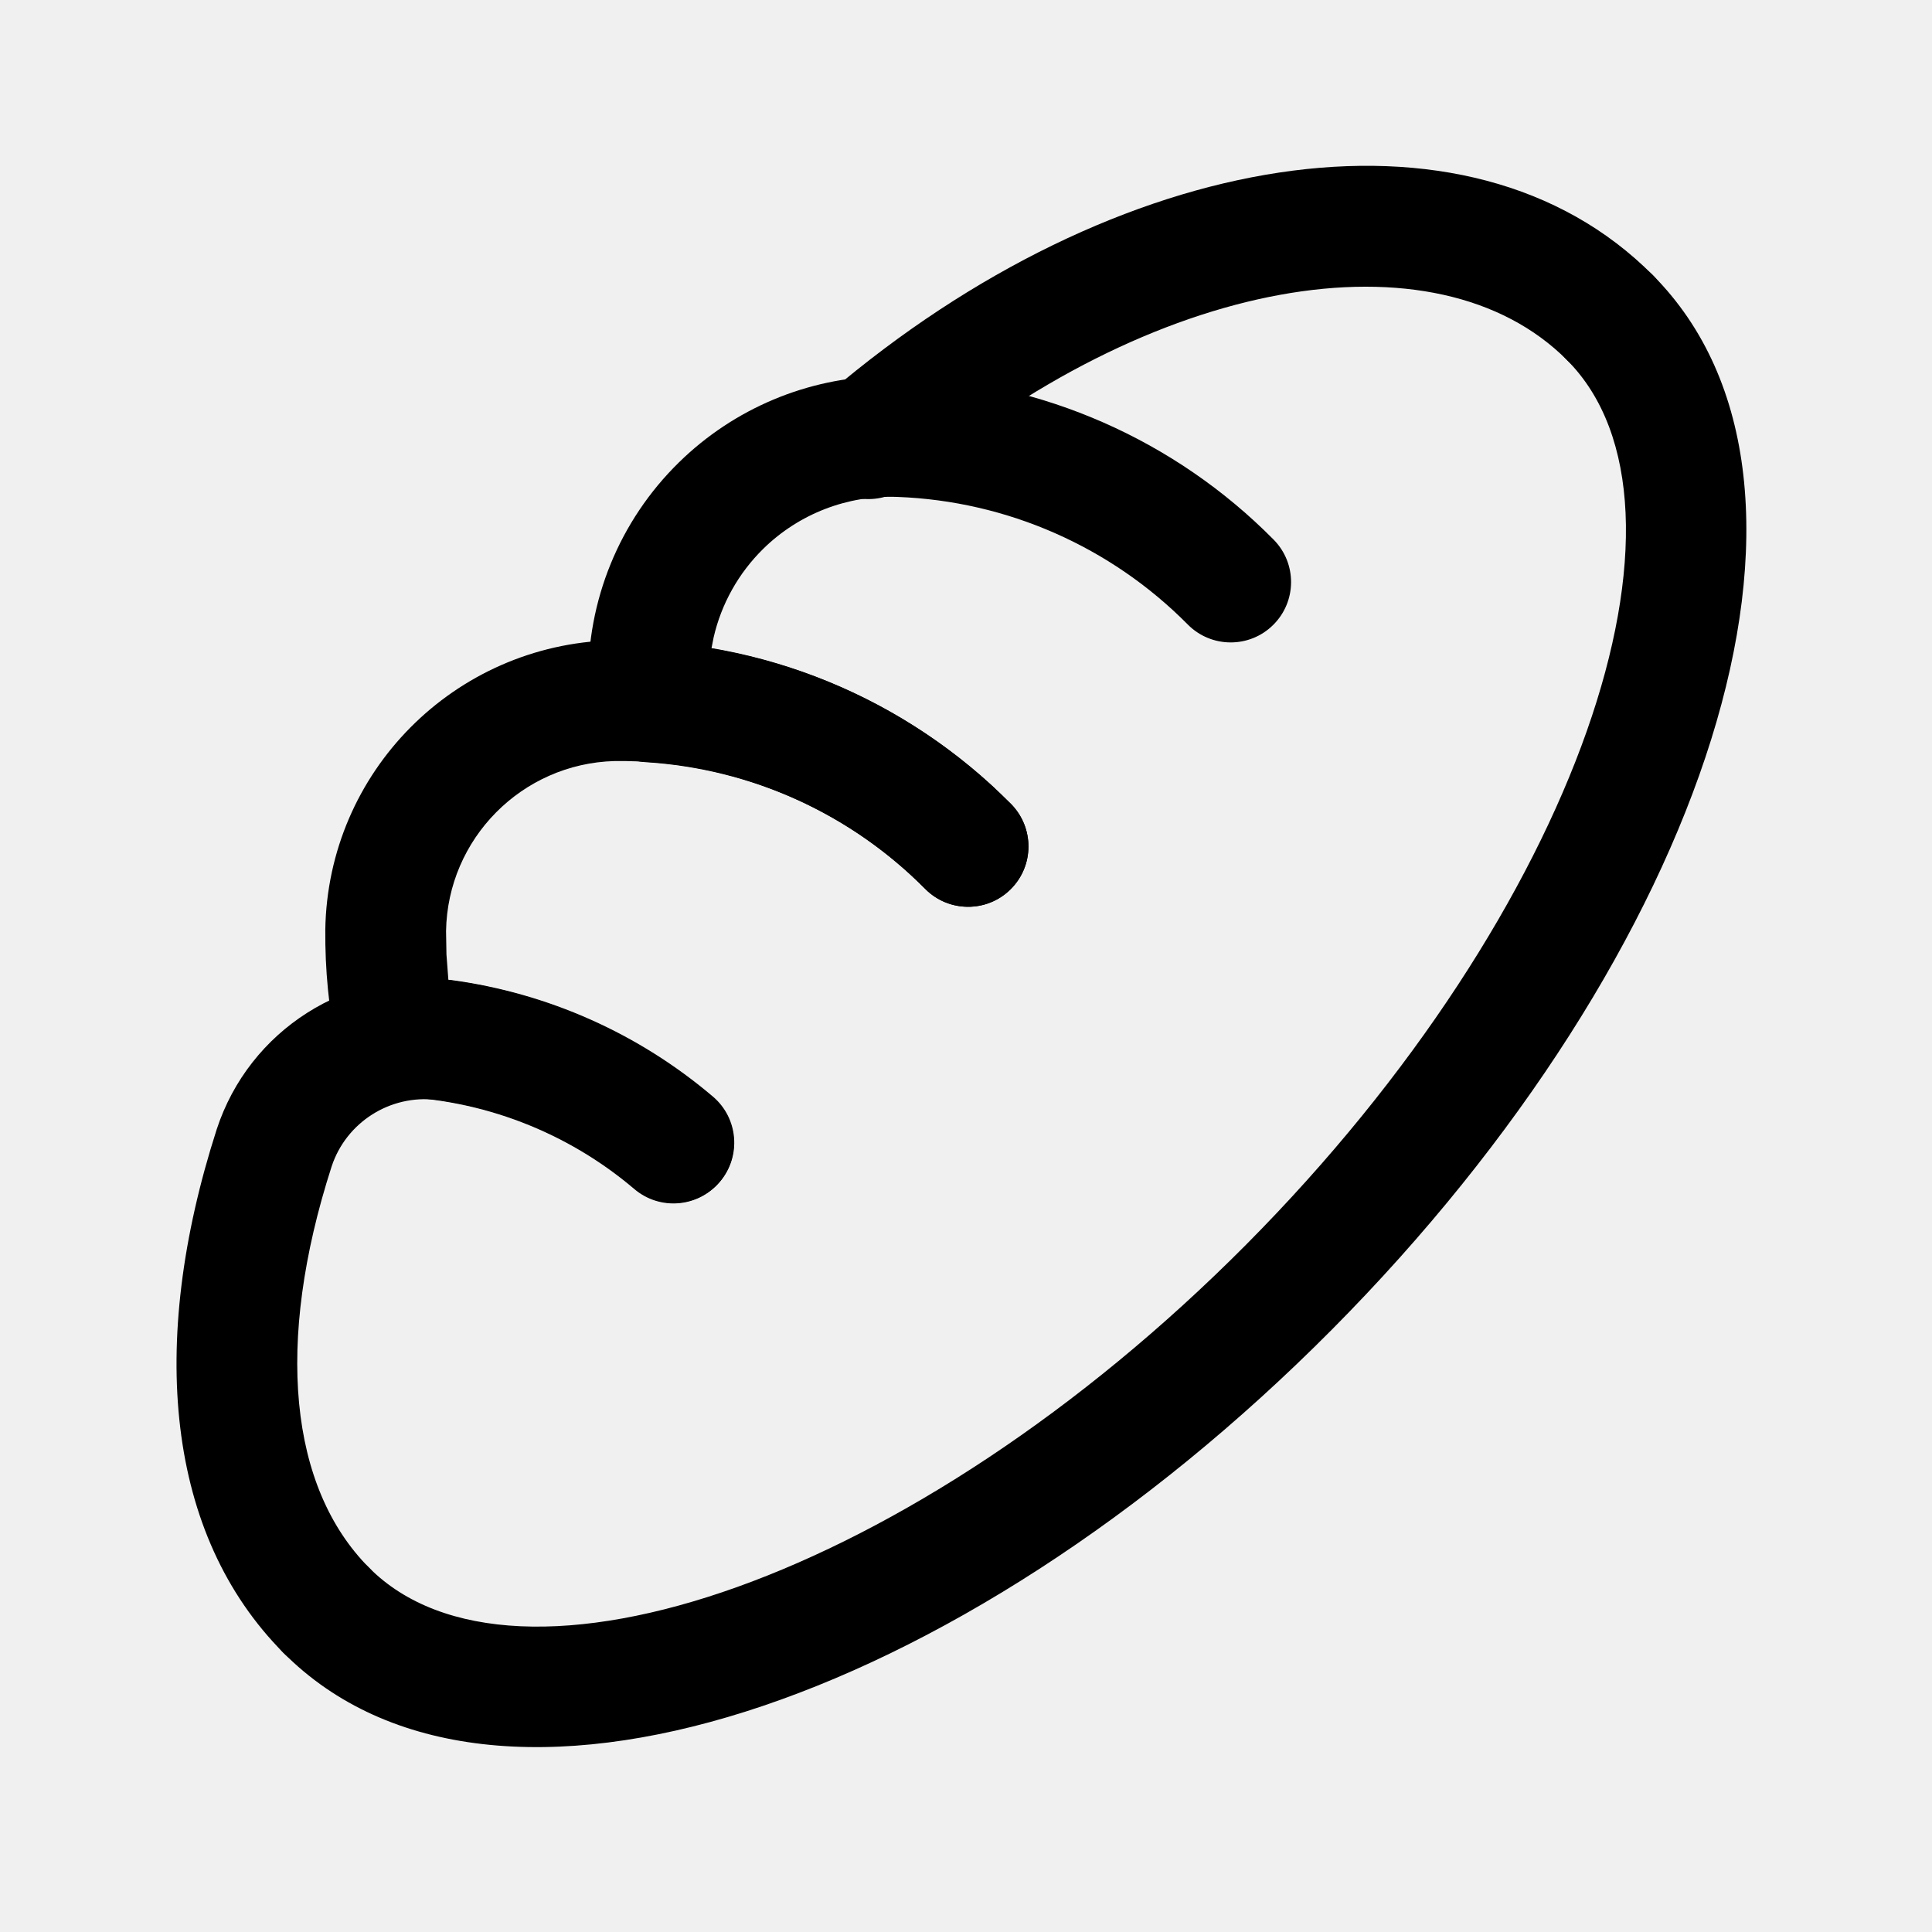
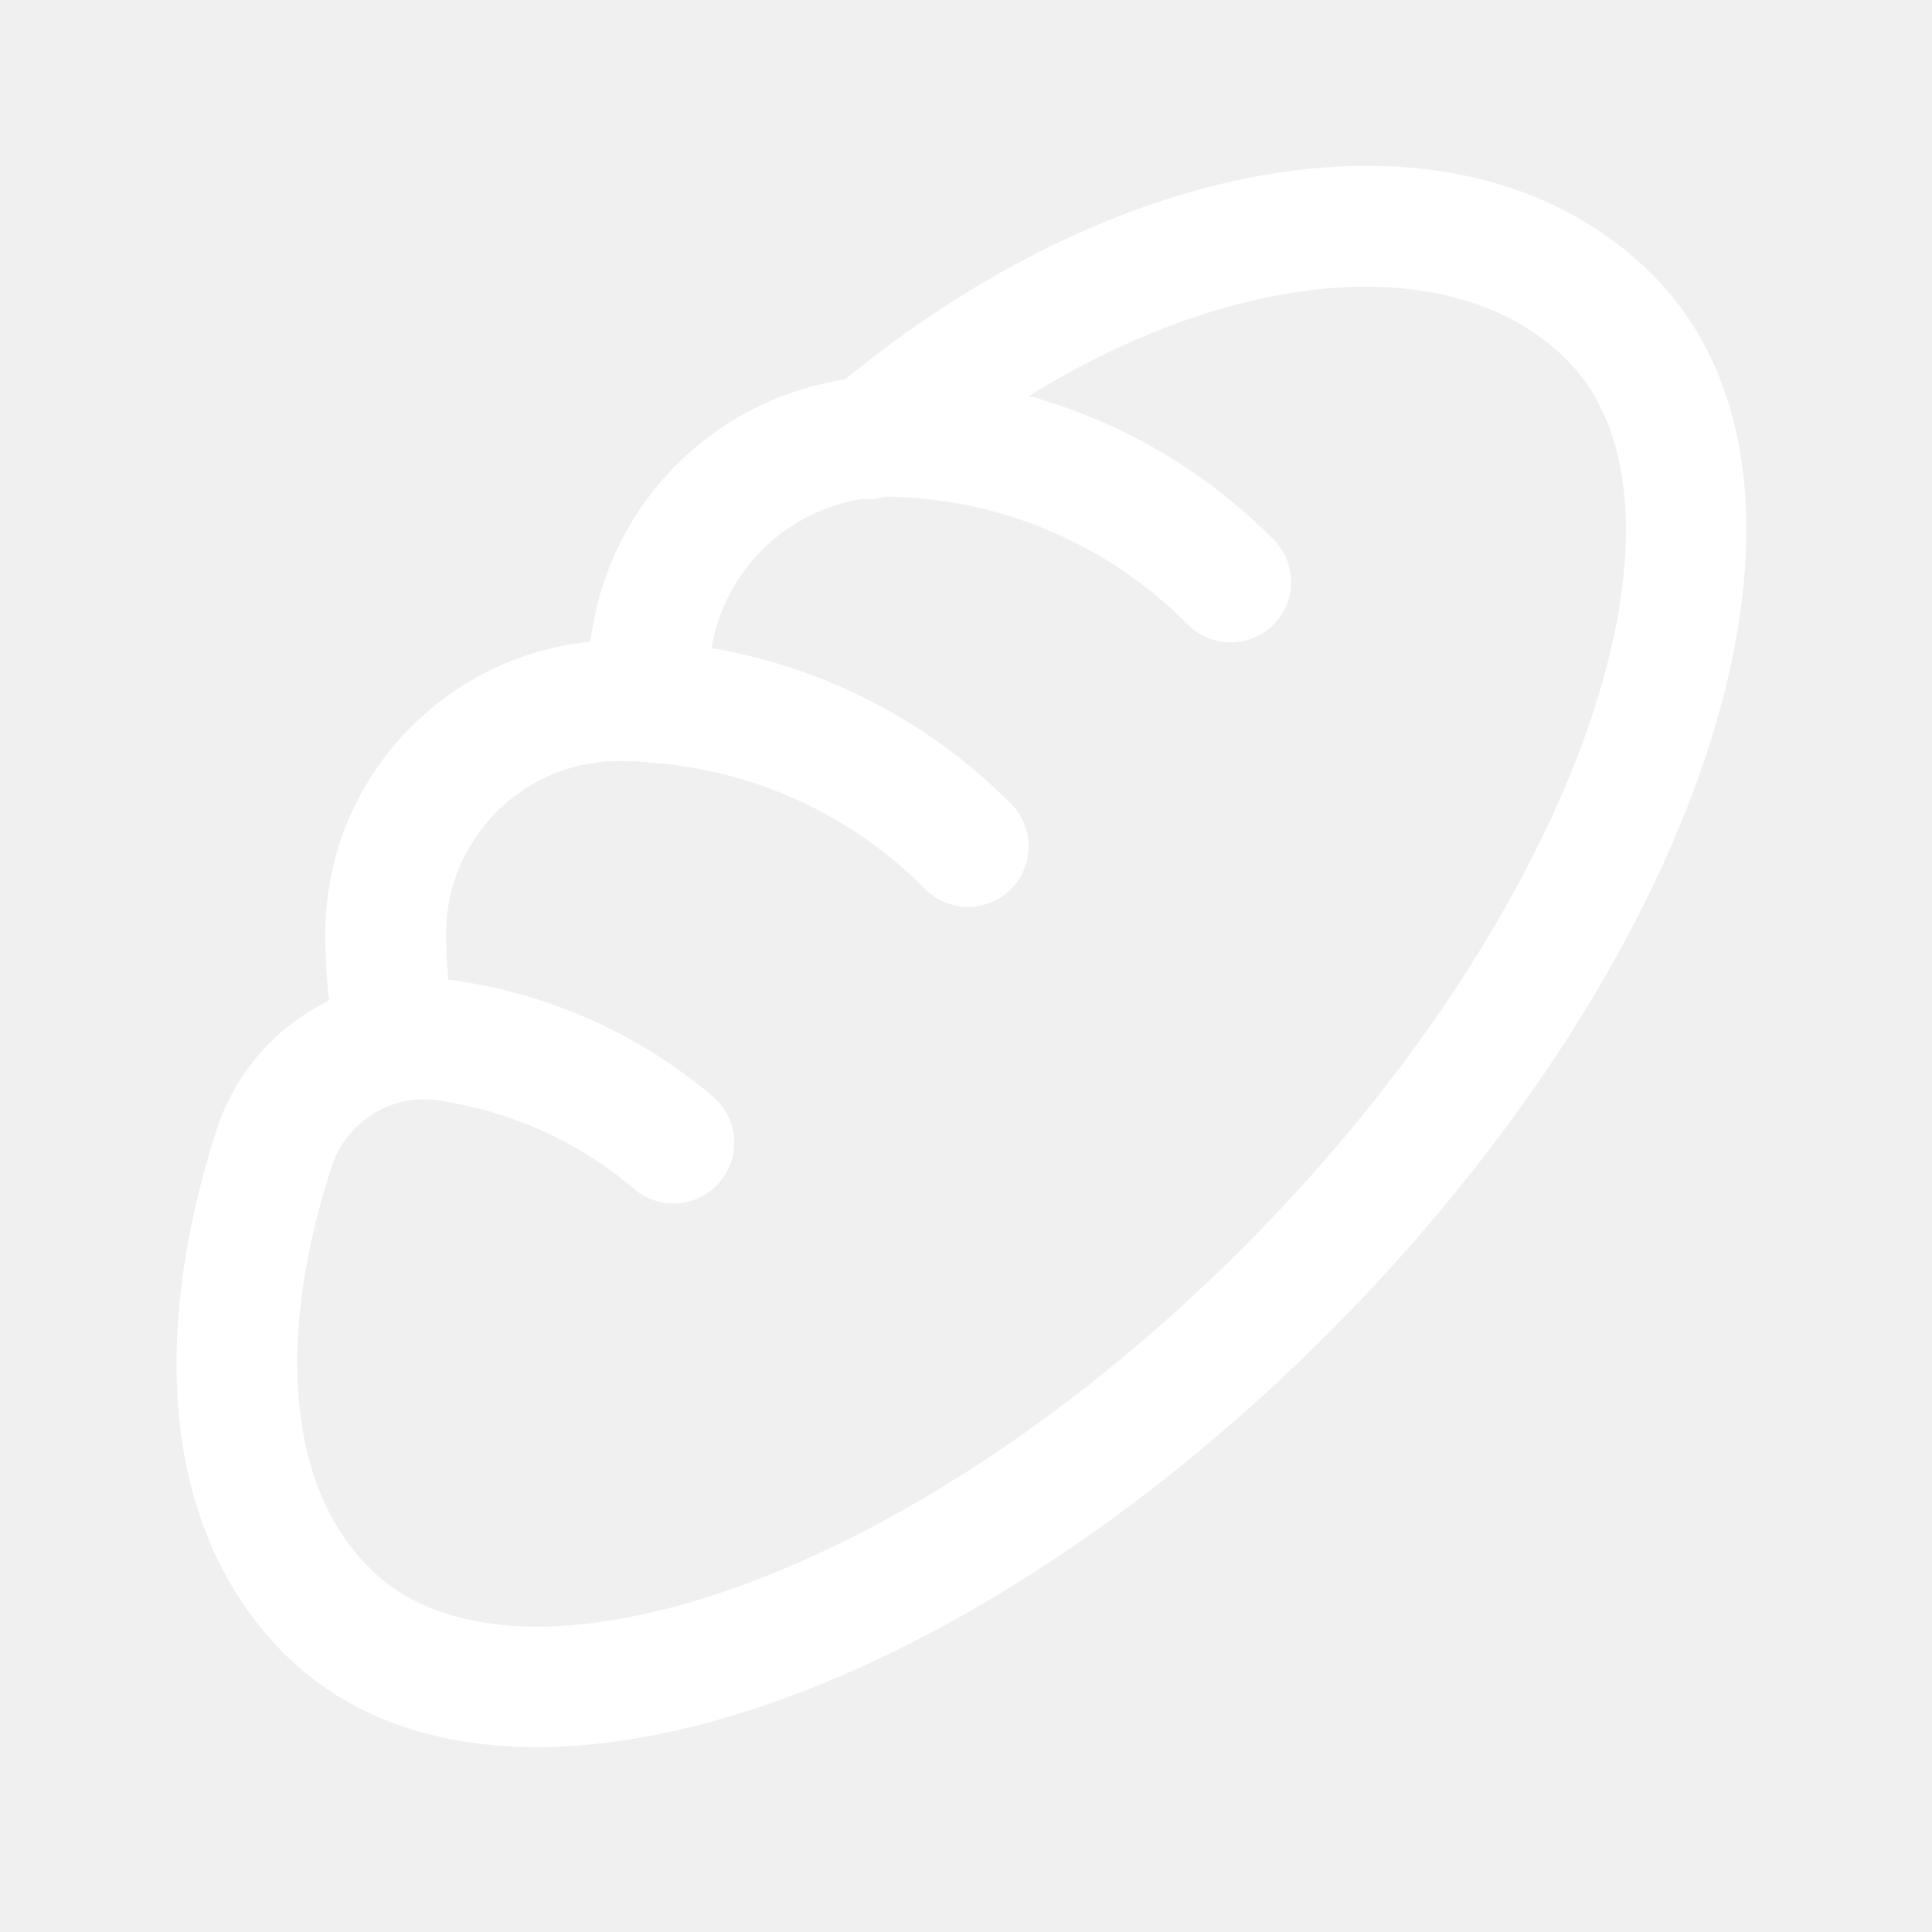
- <svg xmlns="http://www.w3.org/2000/svg" width="24" height="24" viewBox="0 0 24 24" fill="currentColor">
-   <path d="M19.471 3.414C19.765 3.122 20.24 3.124 20.532 3.418C23.123 6.026 21.202 11.828 16.545 16.517C11.886 21.208 6.116 23.144 3.52 20.531C3.228 20.237 3.229 19.762 3.523 19.47C3.817 19.178 4.292 19.18 4.584 19.474C6.392 21.294 11.332 19.636 15.481 15.46C19.631 11.281 21.281 6.3 19.468 4.475C19.176 4.181 19.178 3.706 19.471 3.414Z" fill="currentColor" />
-   <path d="M7.606 7.954C9.464 7.932 11.252 8.666 12.559 9.987C12.85 10.282 12.848 10.757 12.553 11.048C12.259 11.339 11.784 11.336 11.493 11.042C10.472 10.01 9.075 9.437 7.635 9.454C6.483 9.485 5.56 10.419 5.541 11.566L5.546 11.857L5.57 12.174L5.795 12.207C6.825 12.38 7.799 12.805 8.629 13.447L8.851 13.628C9.167 13.896 9.206 14.369 8.937 14.685C8.669 15.001 8.196 15.039 7.88 14.771C7.045 14.061 5.992 13.656 4.896 13.622C4.549 13.612 4.255 13.364 4.185 13.024C4.085 12.54 4.037 12.047 4.041 11.547C4.073 9.592 5.639 8.008 7.606 7.954Z" fill="currentColor" />
-   <path d="M2.692 14.029C3.095 12.797 4.311 12.021 5.609 12.175C6.808 12.337 7.935 12.839 8.857 13.623C9.172 13.891 9.211 14.364 8.943 14.68C8.674 14.995 8.201 15.034 7.885 14.766C7.182 14.168 6.323 13.785 5.42 13.663C4.844 13.595 4.299 13.943 4.119 14.492C3.412 16.687 3.595 18.478 4.584 19.474C4.876 19.767 4.874 20.242 4.58 20.534C4.287 20.826 3.812 20.825 3.52 20.531C2.071 19.072 1.83 16.708 2.692 14.029Z" fill="currentColor" />
-   <path d="M10.985 4.672L11.206 4.674C12.946 4.739 14.597 5.465 15.821 6.703C16.113 6.998 16.11 7.473 15.815 7.764C15.521 8.055 15.046 8.052 14.755 7.758C13.798 6.791 12.509 6.224 11.149 6.173C10.529 6.149 9.926 6.382 9.483 6.816C9.173 7.12 8.96 7.504 8.865 7.918L8.838 8.055L8.992 8.083C10.243 8.324 11.405 8.911 12.346 9.781L12.559 9.987C12.85 10.282 12.848 10.757 12.553 11.048C12.259 11.339 11.784 11.336 11.493 11.042C10.568 10.109 9.333 9.549 8.022 9.468C7.645 9.445 7.344 9.144 7.32 8.767L7.308 8.497C7.288 7.463 7.695 6.468 8.433 5.745C9.118 5.073 10.032 4.691 10.985 4.672Z" fill="currentColor" />
-   <path d="M10.301 4.879C13.865 1.842 18.237 1.108 20.532 3.418C20.824 3.712 20.823 4.186 20.529 4.478C20.235 4.77 19.76 4.769 19.468 4.475C17.841 2.838 14.313 3.43 11.274 6.021C10.959 6.289 10.486 6.252 10.217 5.936C9.948 5.621 9.986 5.148 10.301 4.879Z" fill="currentColor" />
+ <svg xmlns="http://www.w3.org/2000/svg" width="24" height="24" viewBox="0 0 24 24" fill="none">
+   <path d="M19.471 3.414C19.765 3.122 20.24 3.124 20.532 3.418C23.123 6.026 21.202 11.828 16.545 16.517C11.886 21.208 6.116 23.144 3.52 20.531C3.228 20.237 3.229 19.762 3.523 19.47C3.817 19.178 4.292 19.18 4.584 19.474C6.392 21.294 11.332 19.636 15.481 15.46C19.631 11.281 21.281 6.3 19.468 4.475C19.176 4.181 19.178 3.706 19.471 3.414Z" fill="white" />
+   <path d="M7.606 7.954C9.464 7.932 11.252 8.666 12.559 9.987C12.85 10.282 12.848 10.757 12.553 11.048C12.259 11.339 11.784 11.336 11.493 11.042C10.472 10.01 9.075 9.437 7.635 9.454C6.483 9.485 5.56 10.419 5.541 11.566L5.546 11.857L5.57 12.174L5.795 12.207C6.825 12.38 7.799 12.805 8.629 13.447L8.851 13.628C9.167 13.896 9.206 14.369 8.937 14.685C8.669 15.001 8.196 15.039 7.88 14.771C7.045 14.061 5.992 13.656 4.896 13.622C4.549 13.612 4.255 13.364 4.185 13.024C4.085 12.54 4.037 12.047 4.041 11.547C4.073 9.592 5.639 8.008 7.606 7.954Z" fill="white" />
+   <path d="M2.692 14.029C3.095 12.797 4.311 12.021 5.609 12.175C6.808 12.337 7.935 12.839 8.857 13.623C9.172 13.891 9.211 14.364 8.943 14.68C8.674 14.995 8.201 15.034 7.885 14.766C7.182 14.168 6.323 13.785 5.42 13.663C4.844 13.595 4.299 13.943 4.119 14.492C3.412 16.687 3.595 18.478 4.584 19.474C4.876 19.767 4.874 20.242 4.58 20.534C4.287 20.826 3.812 20.825 3.52 20.531C2.071 19.072 1.83 16.708 2.692 14.029Z" fill="white" />
+   <path d="M10.985 4.672L11.206 4.674C12.946 4.739 14.597 5.465 15.821 6.703C16.113 6.998 16.11 7.473 15.815 7.764C15.521 8.055 15.046 8.052 14.755 7.758C13.798 6.791 12.509 6.224 11.149 6.173C10.529 6.149 9.926 6.382 9.483 6.816C9.173 7.12 8.96 7.504 8.865 7.918L8.838 8.055L8.992 8.083C10.243 8.324 11.405 8.911 12.346 9.781L12.559 9.987C12.85 10.282 12.848 10.757 12.553 11.048C12.259 11.339 11.784 11.336 11.493 11.042C10.568 10.109 9.333 9.549 8.022 9.468C7.645 9.445 7.344 9.144 7.32 8.767L7.308 8.497C7.288 7.463 7.695 6.468 8.433 5.745C9.118 5.073 10.032 4.691 10.985 4.672Z" fill="white" />
+   <path d="M10.301 4.879C13.865 1.842 18.237 1.108 20.532 3.418C20.824 3.712 20.823 4.186 20.529 4.478C20.235 4.77 19.76 4.769 19.468 4.475C17.841 2.838 14.313 3.43 11.274 6.021C10.959 6.289 10.486 6.252 10.217 5.936C9.948 5.621 9.986 5.148 10.301 4.879Z" fill="white" />
</svg>
